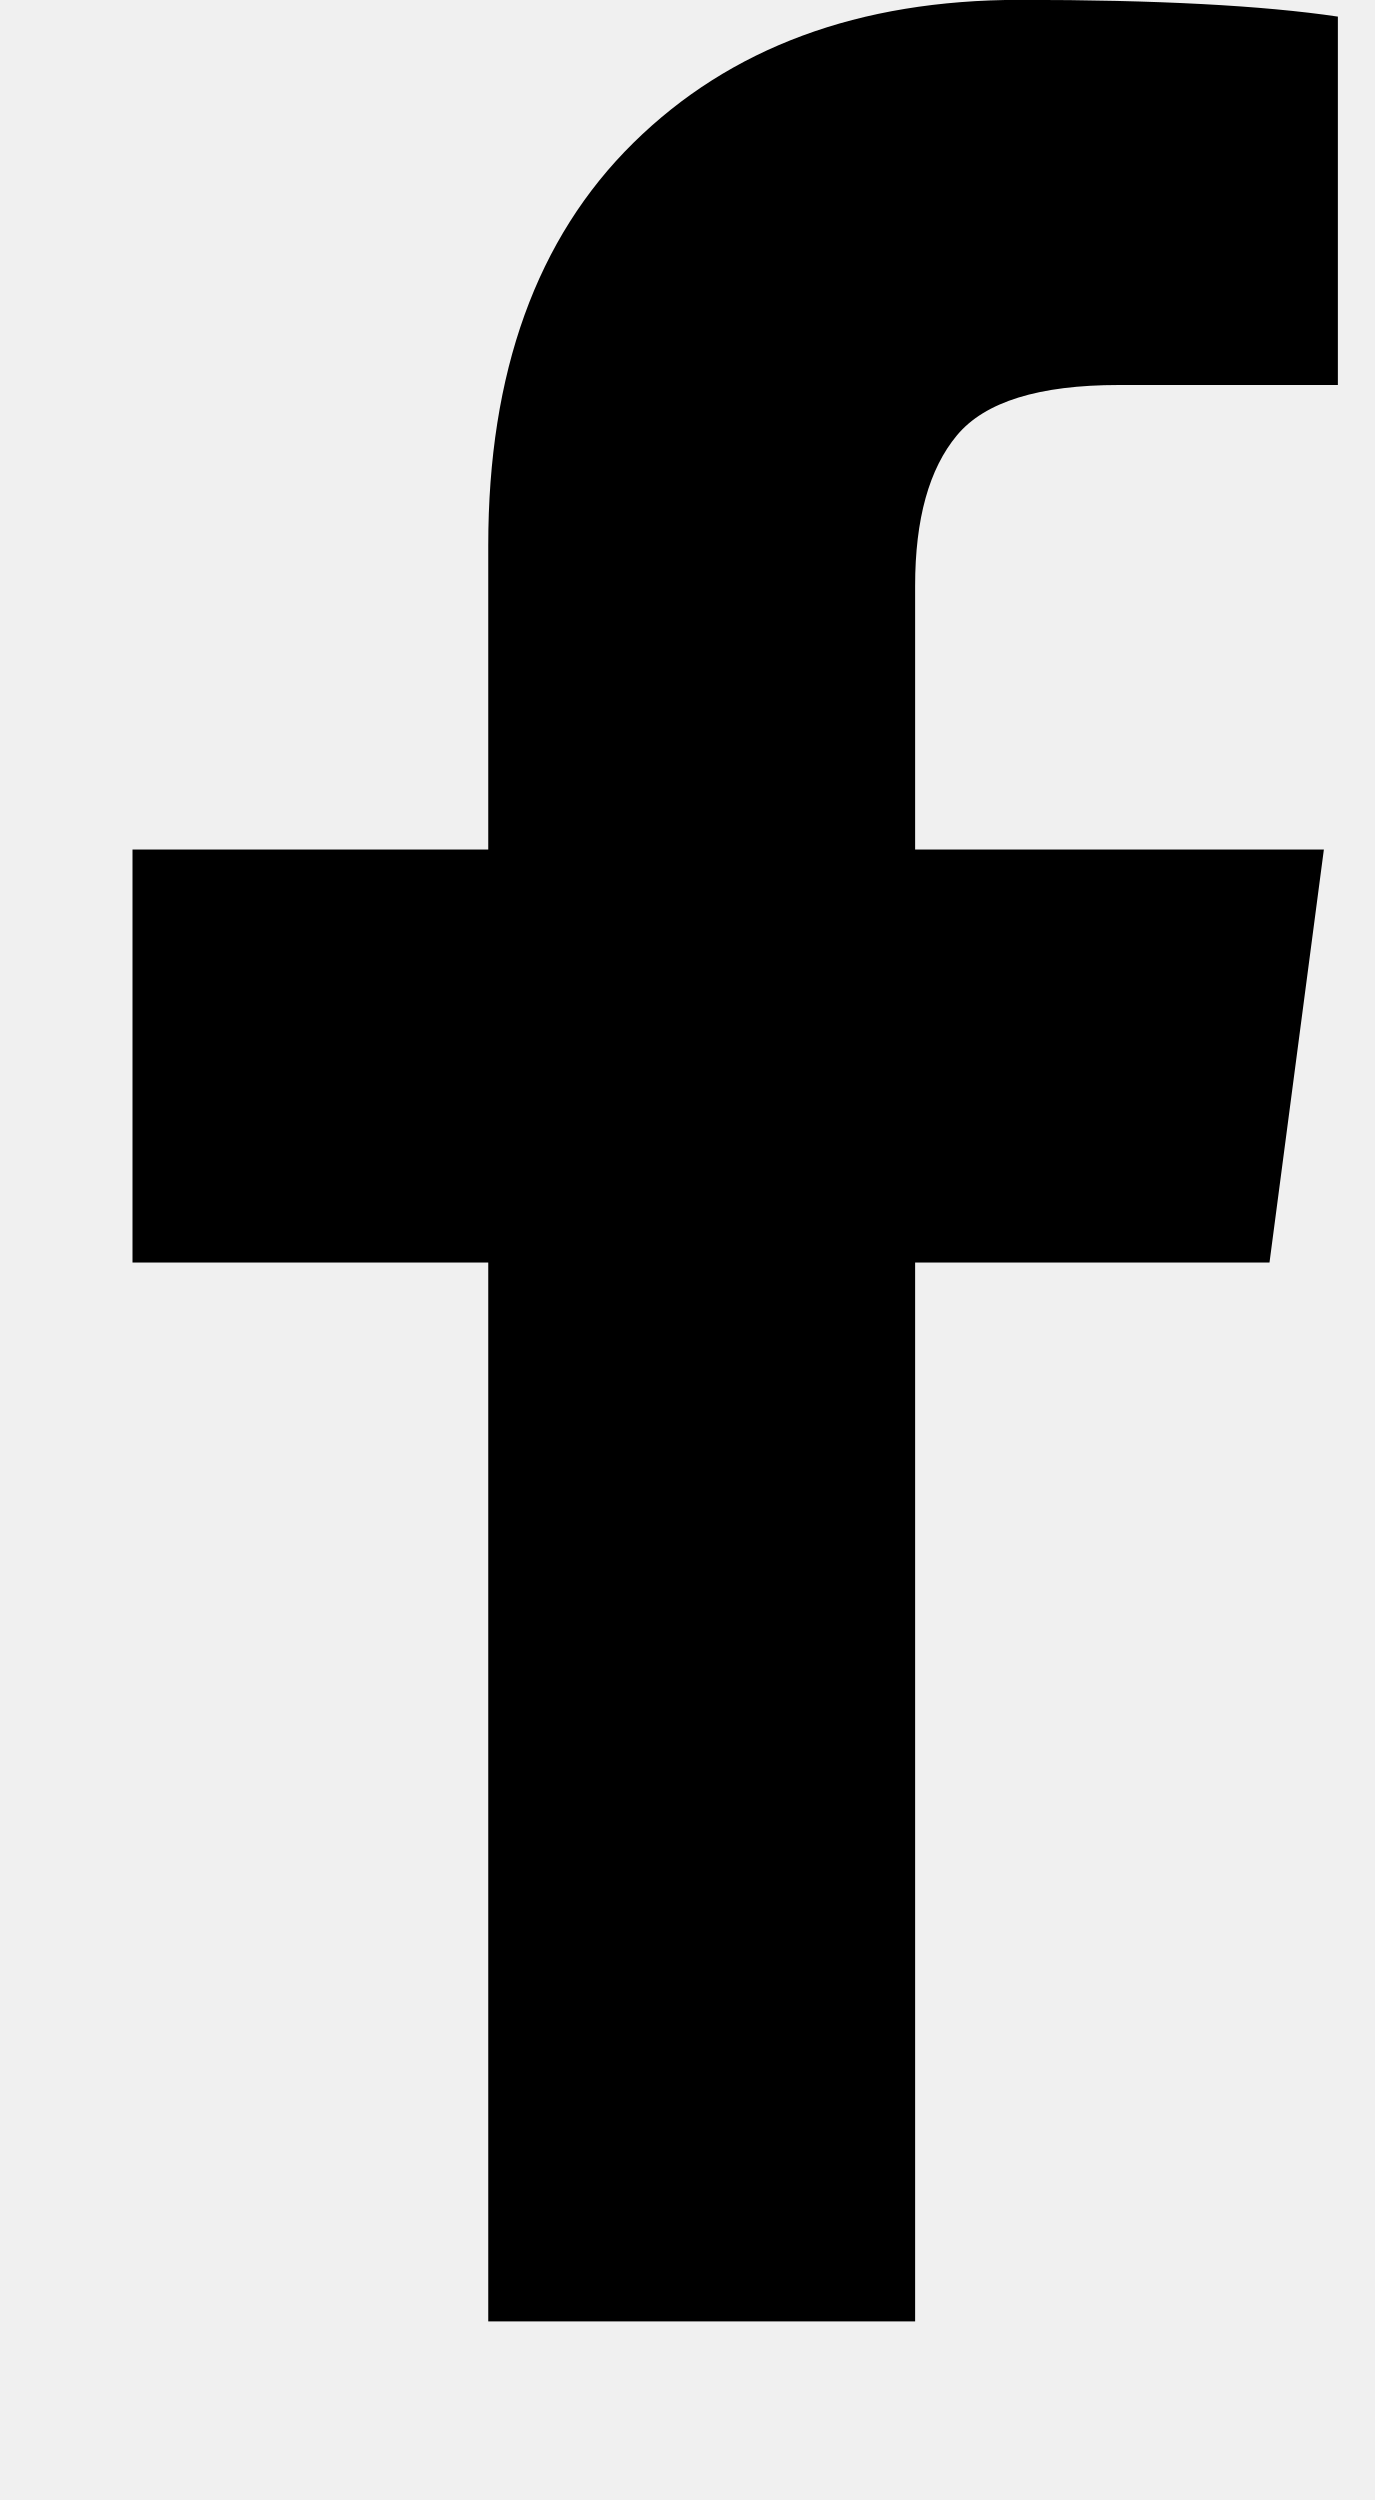
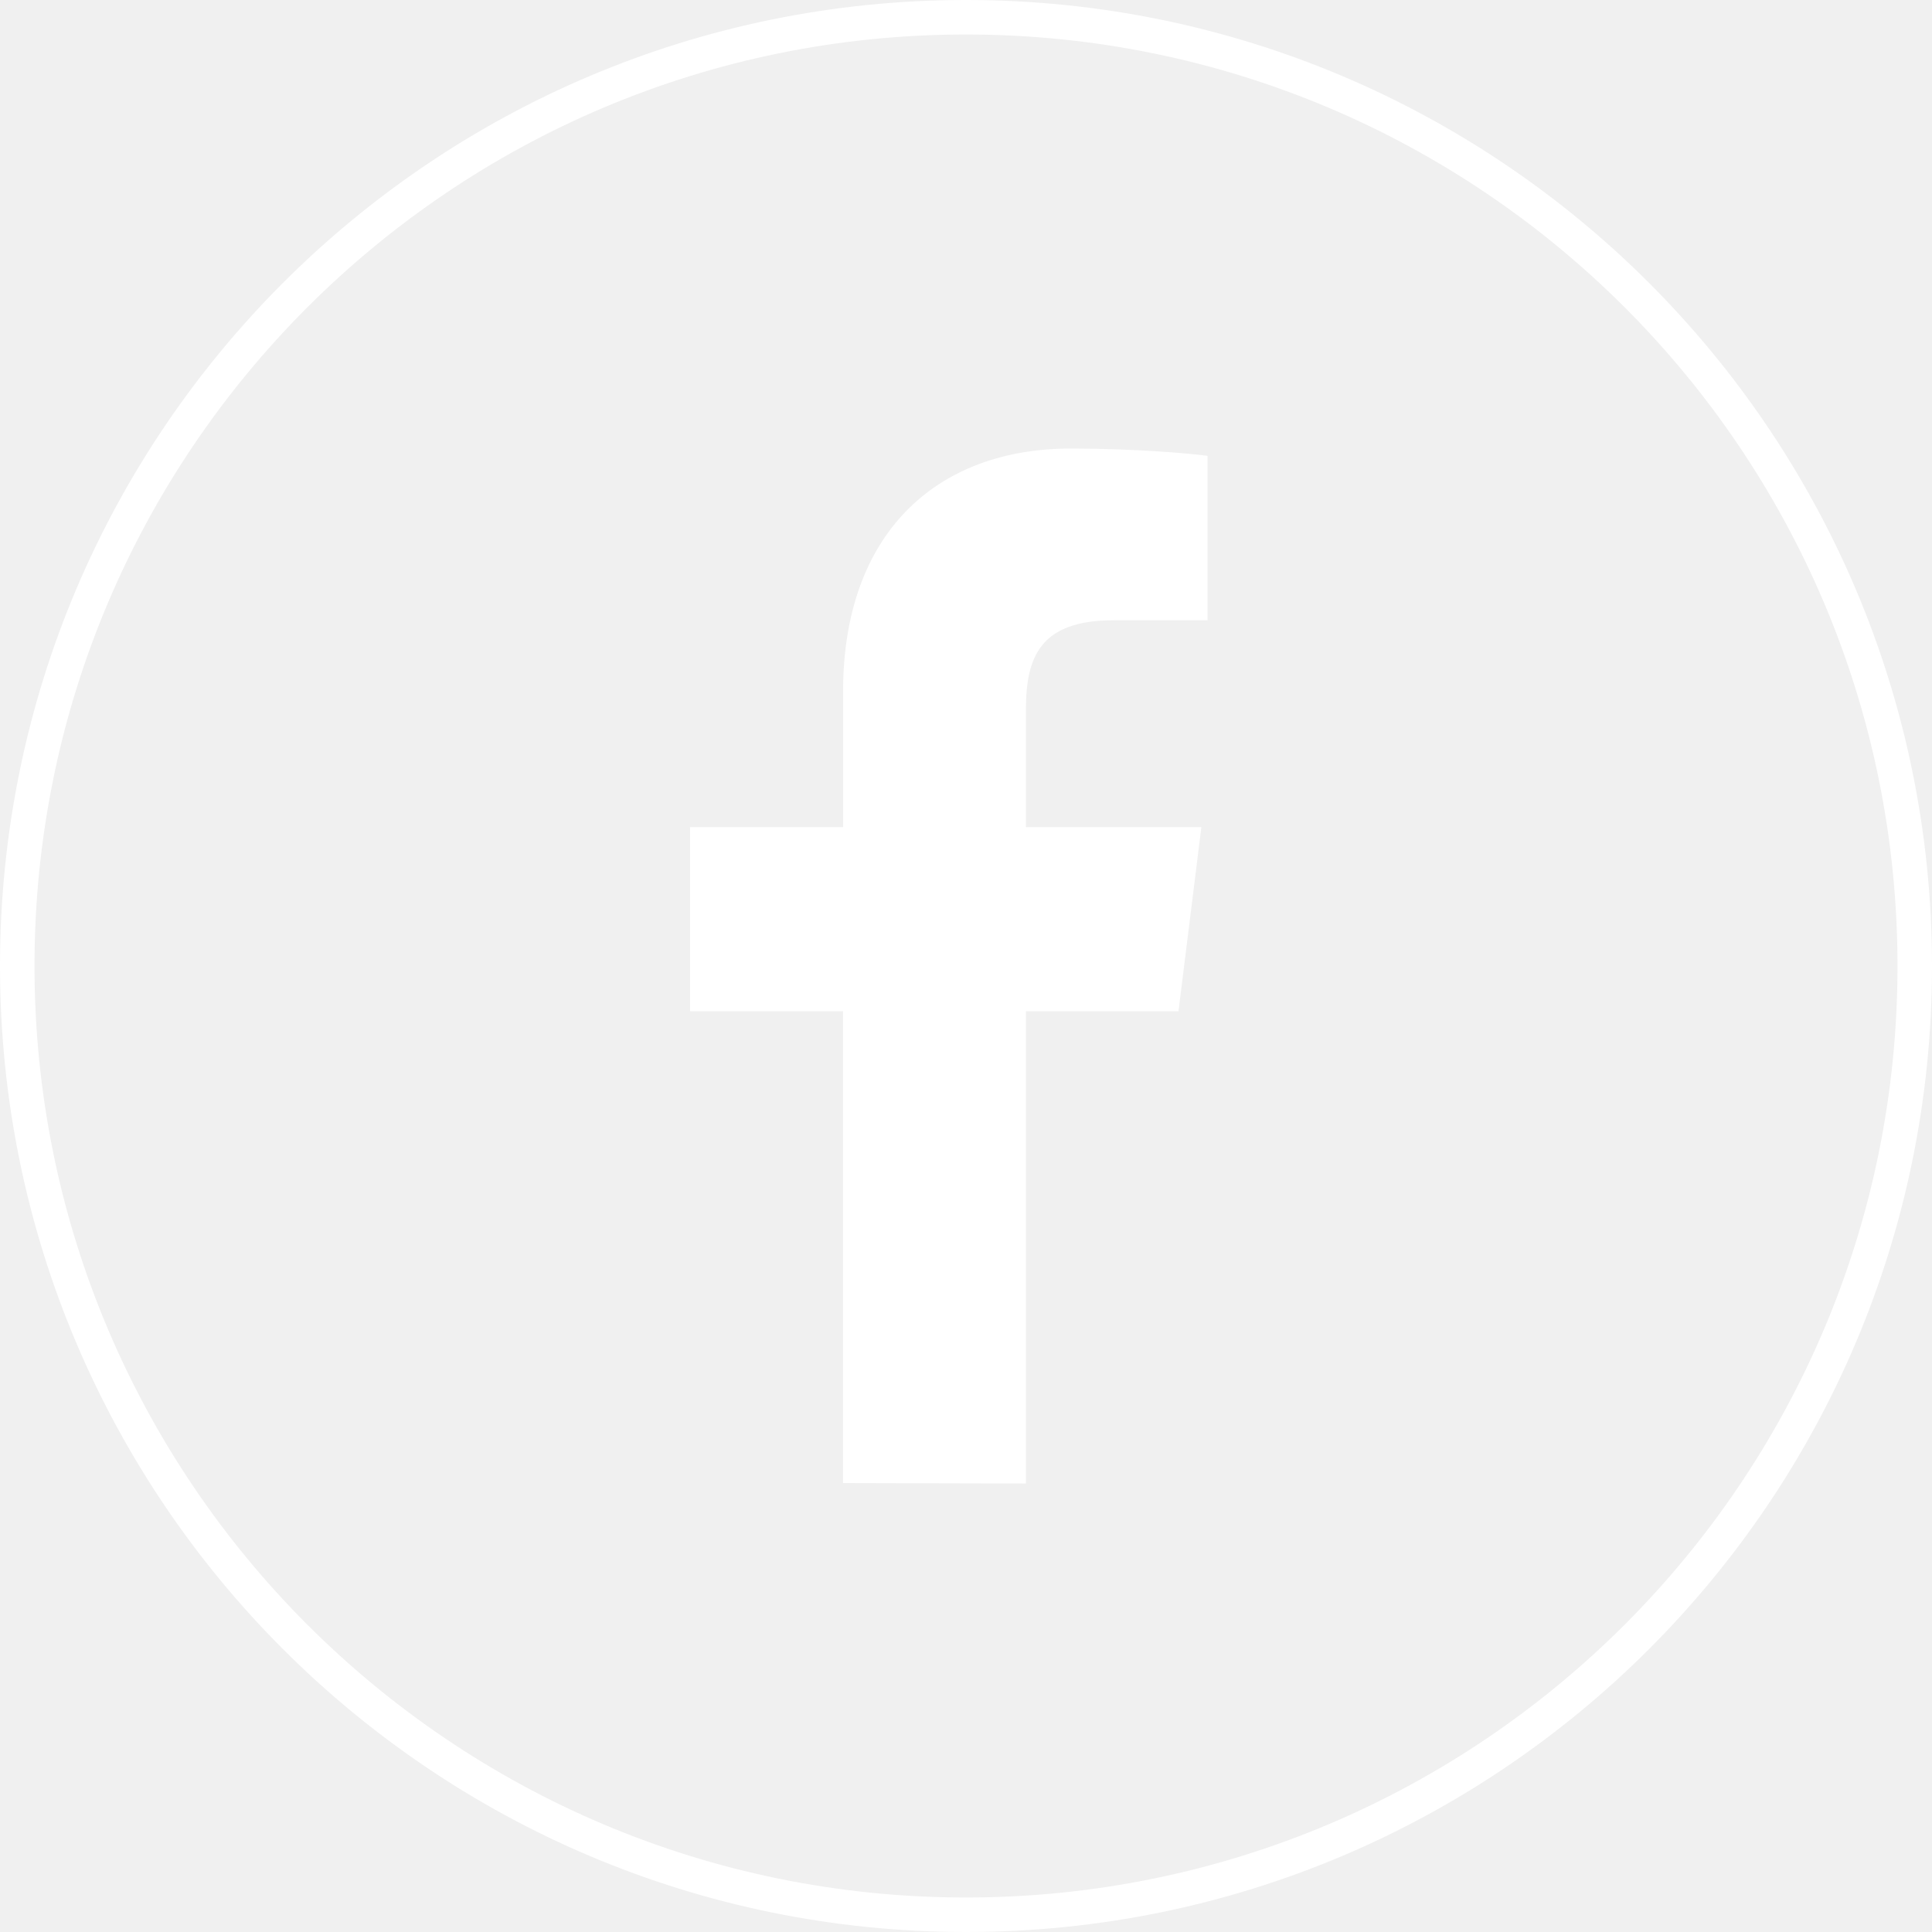
- <svg xmlns="http://www.w3.org/2000/svg" aria-hidden="true" class="icon icon--facebook" width="11" height="20" viewBox="0 0 11 20">
-   <path d="M10.703.134V3.08H8.951q-.96 0-1.295.402t-.335 1.205v2.109h3.27l-.435 3.304H7.321v8.471H3.906V10.1H1.06V6.796h2.846V4.363q0-2.076 1.161-3.22T8.159-.001q1.641 0 2.545.134z" />
+ <svg xmlns="http://www.w3.org/2000/svg" fill="none" height="56" viewBox="0 0 56 56" width="56">
+   <path d="m24.435 29.311v13.676l5.302.013v-13.689h4.422l.663-5.335h-5.085v-3.402c0-1.549.421-2.595 2.549-2.595h2.715v-4.766c-.471-.066-2.09-.212-3.963-.212-3.913 0-6.601 2.476-6.601 7.043v3.932h-4.435v5.335z" fill="#fff" />
+   <circle cx="28" cy="28" r="27.5" stroke="#fff" />
</svg>
